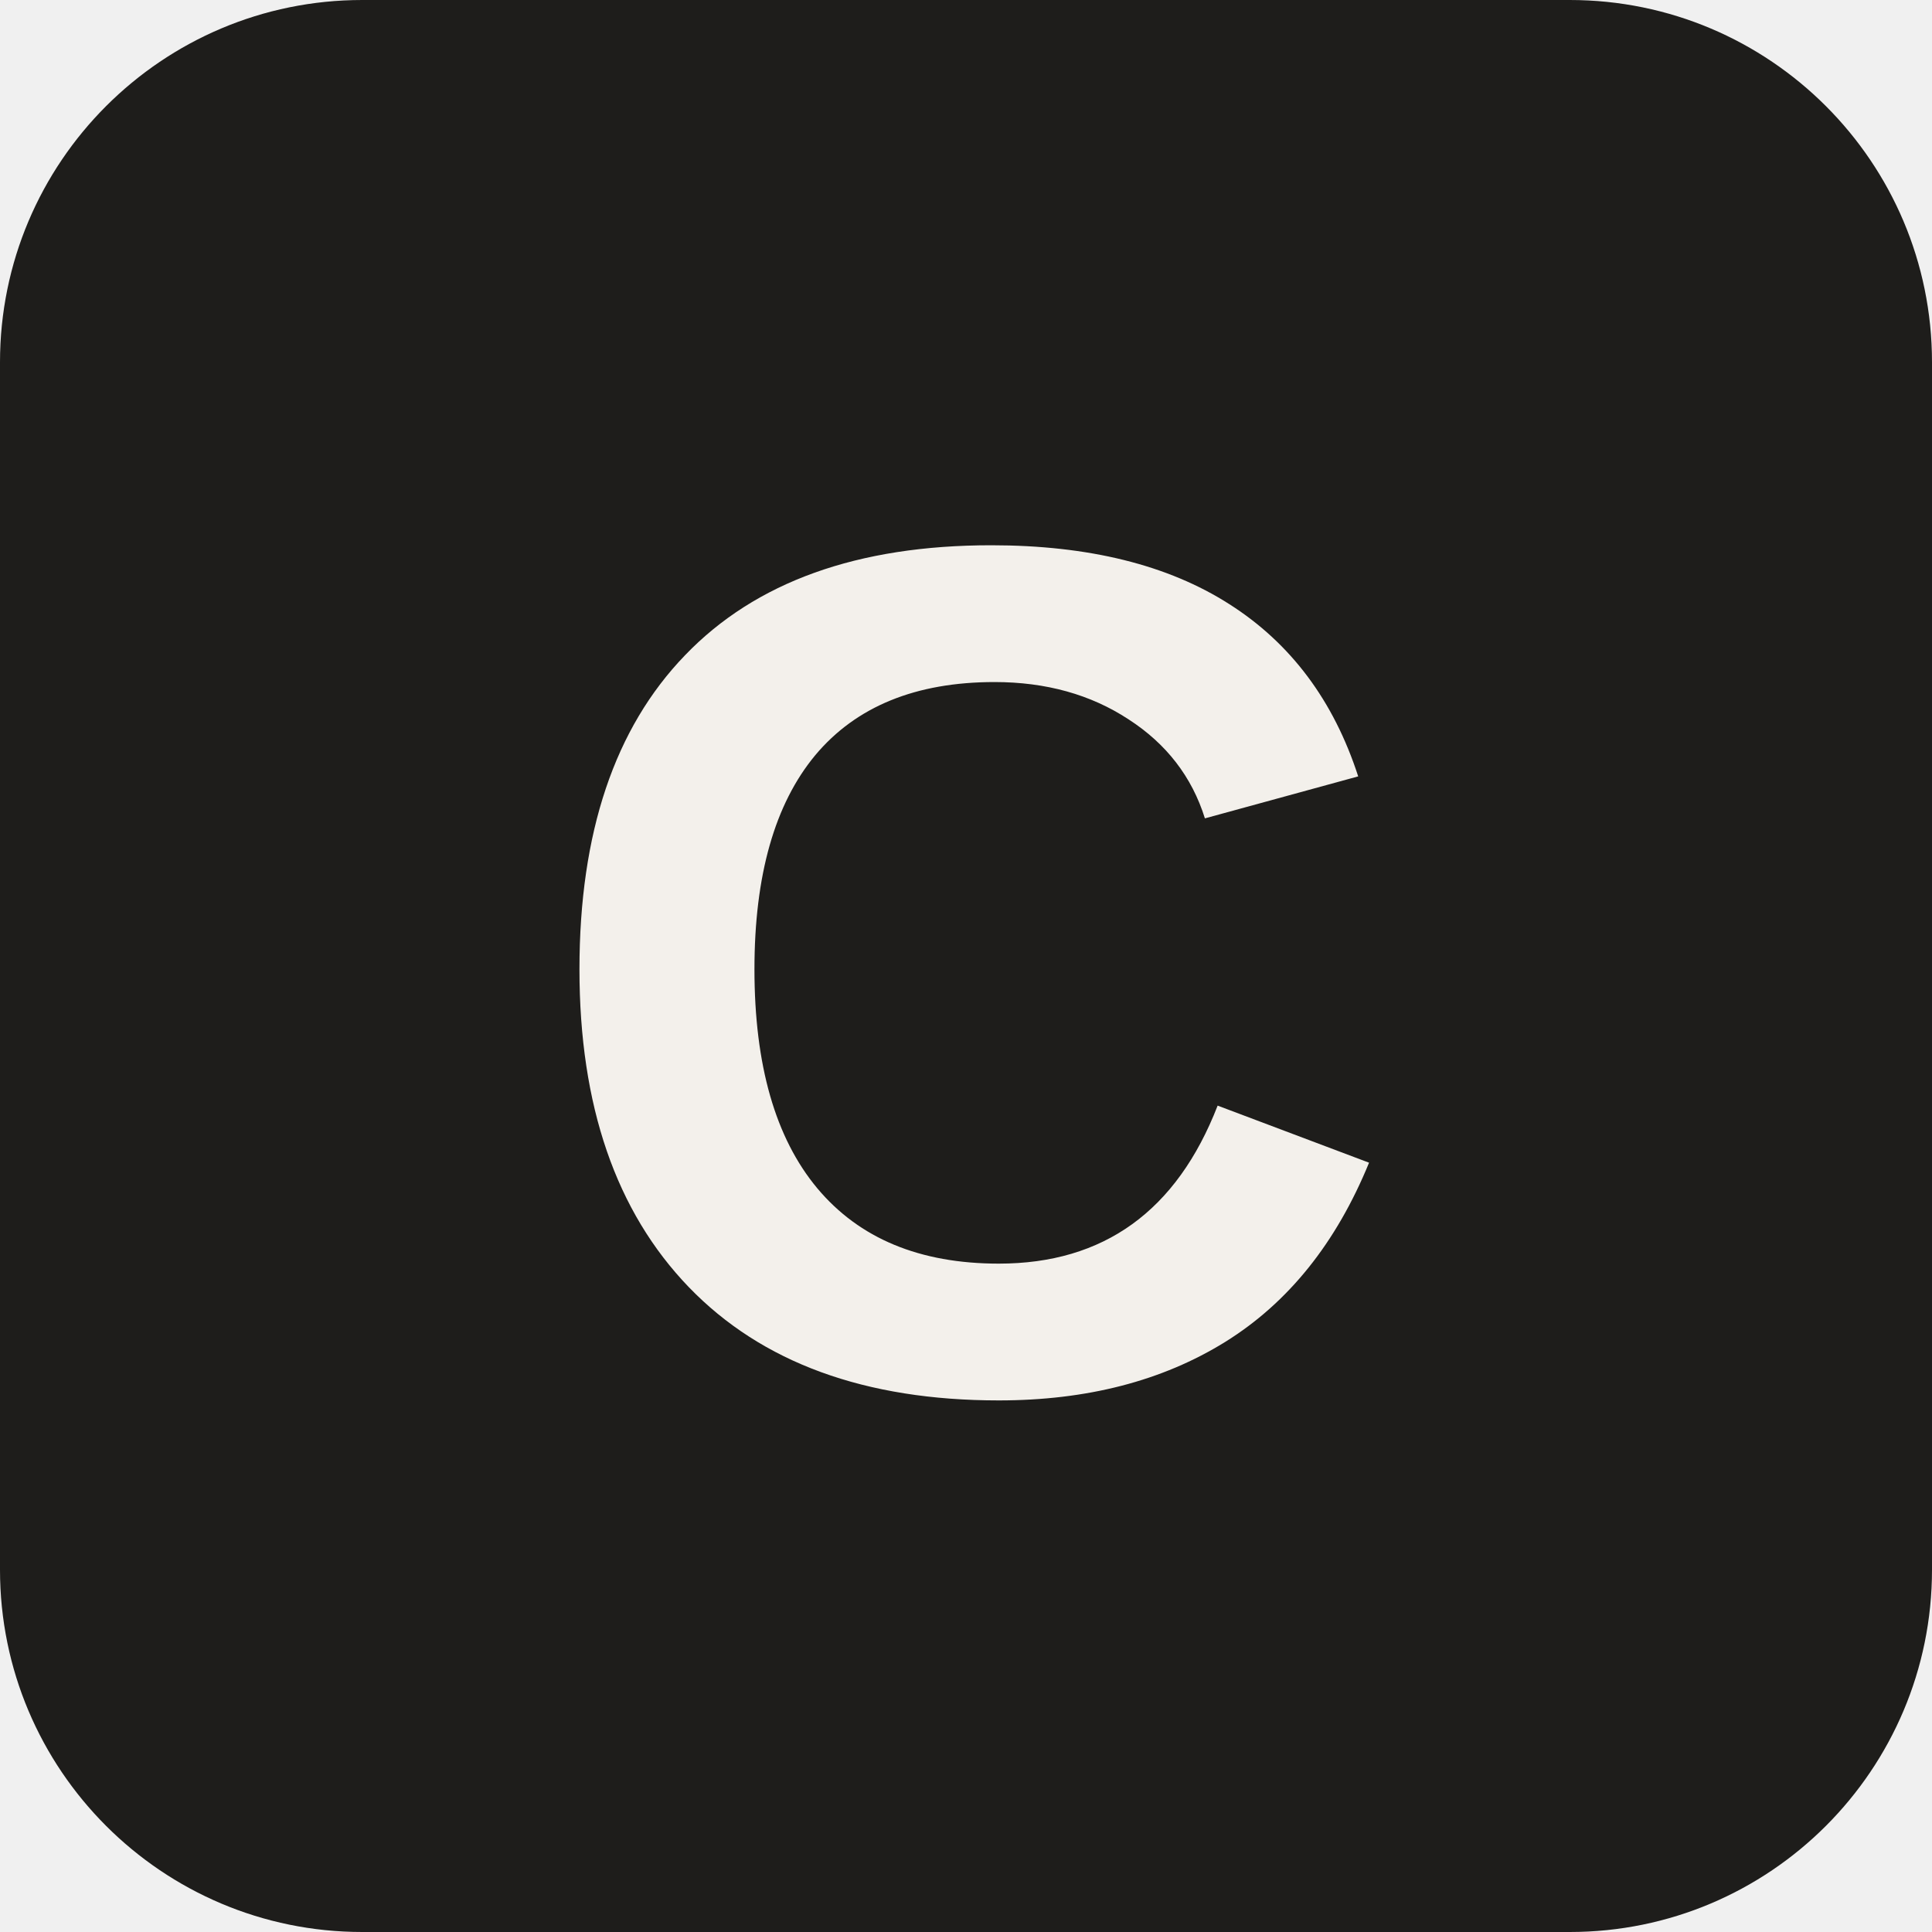
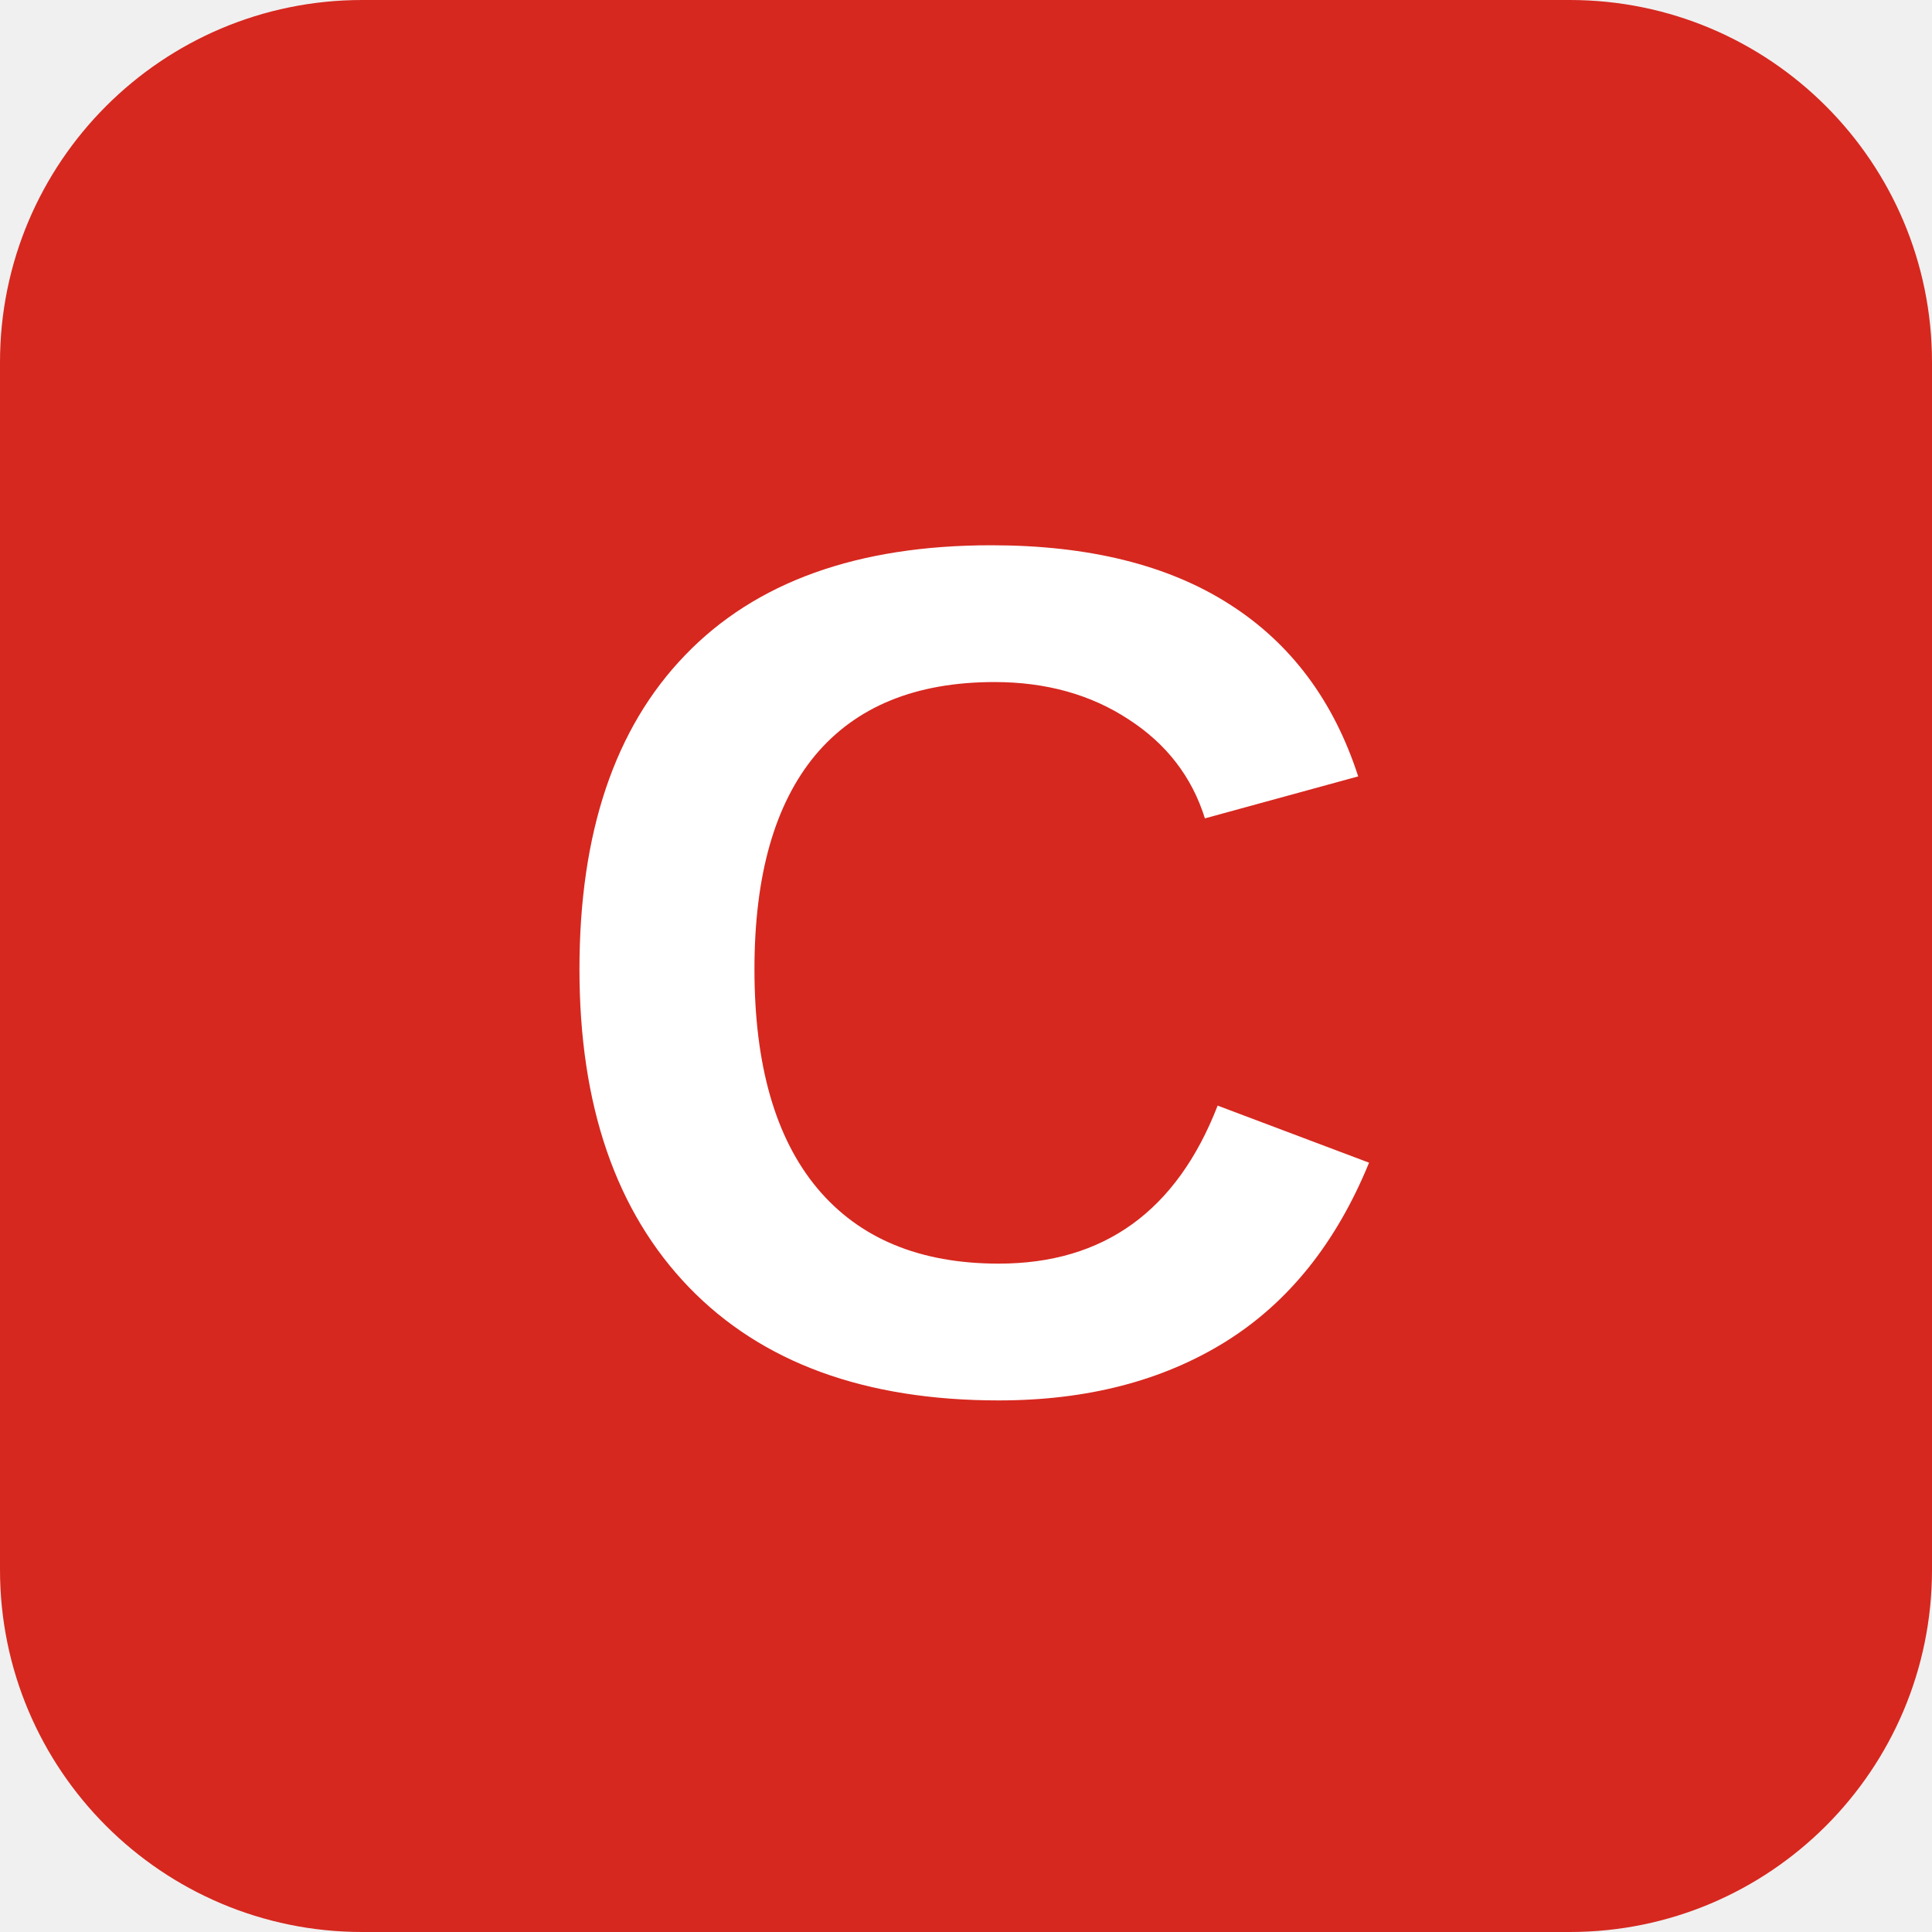
<svg xmlns="http://www.w3.org/2000/svg" viewBox="0 0 64 64">
-   <rect width="64" height="64" rx="12" fill="#1E1D1B" />
-   <text x="32" y="46" text-anchor="middle" font-family="Arial Black,Arial,sans-serif" font-weight="900" font-size="40" fill="#F3F0EB">C</text>
+   <rect width="64" height="64" rx="12" fill="#D6281F" />
+   <text x="32" y="46" text-anchor="middle" font-family="Arial Black,Arial,sans-serif" font-weight="900" font-size="40" fill="#FFFFFF">C</text>
</svg>
